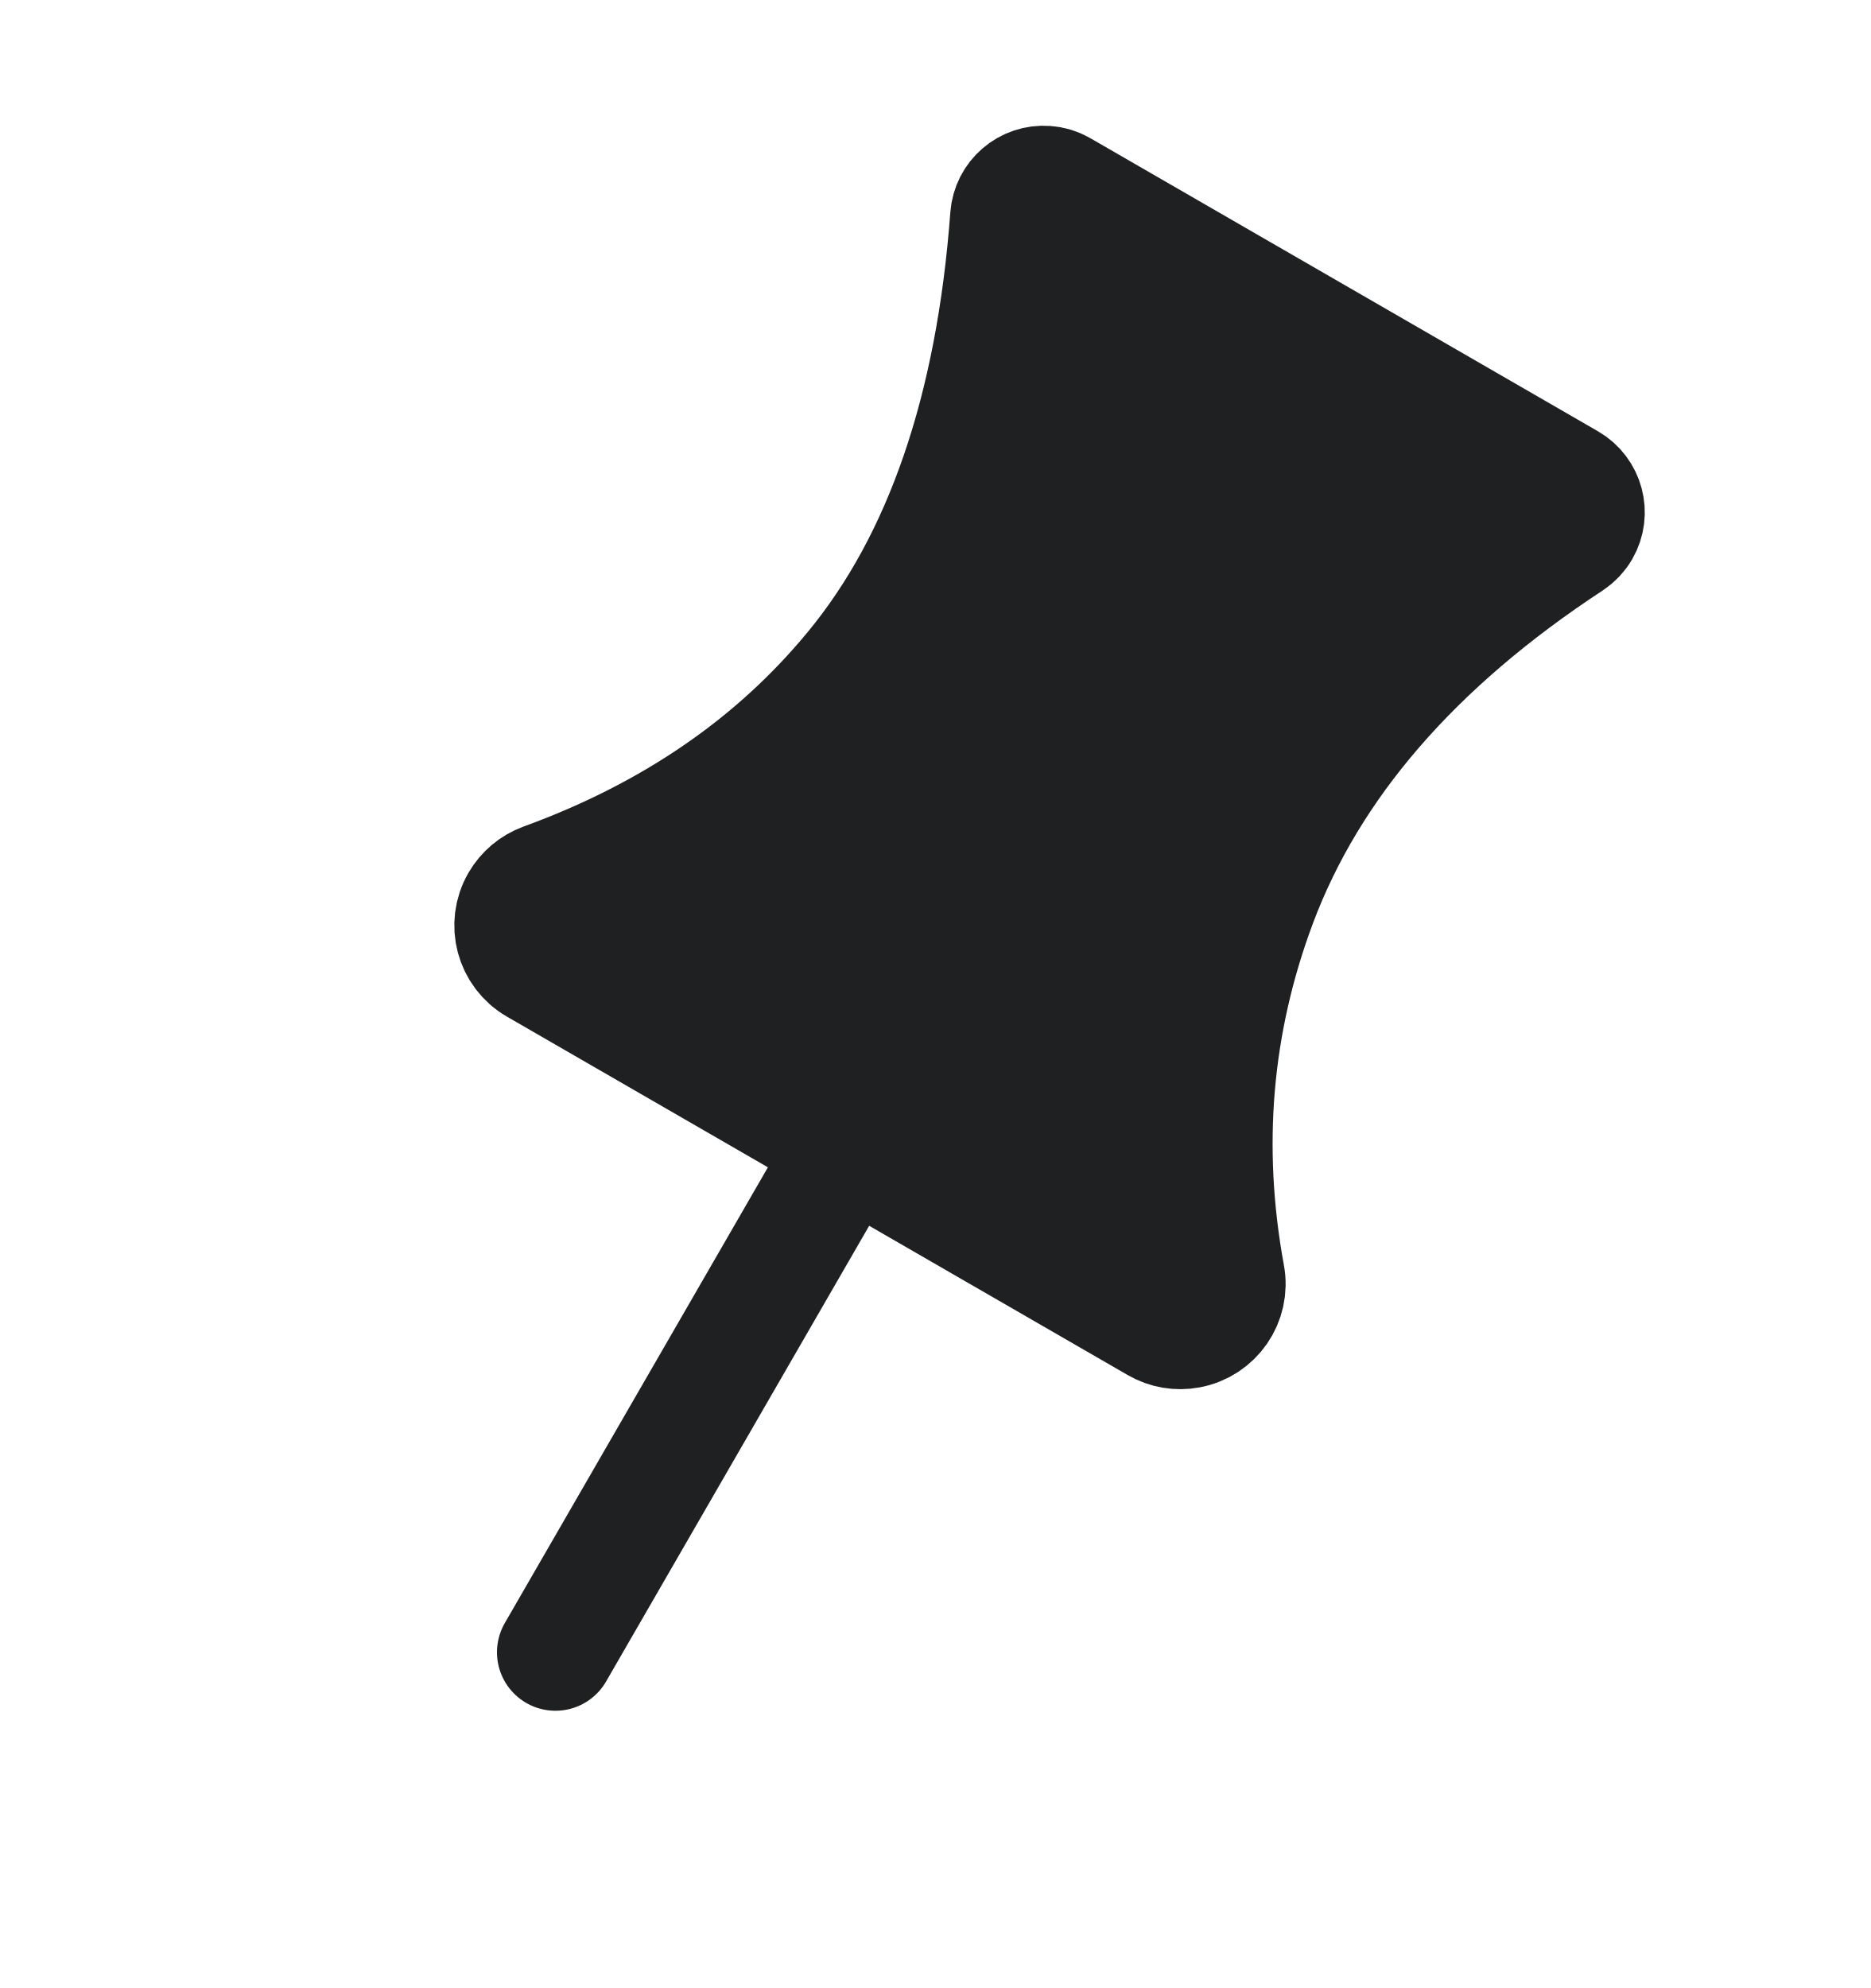
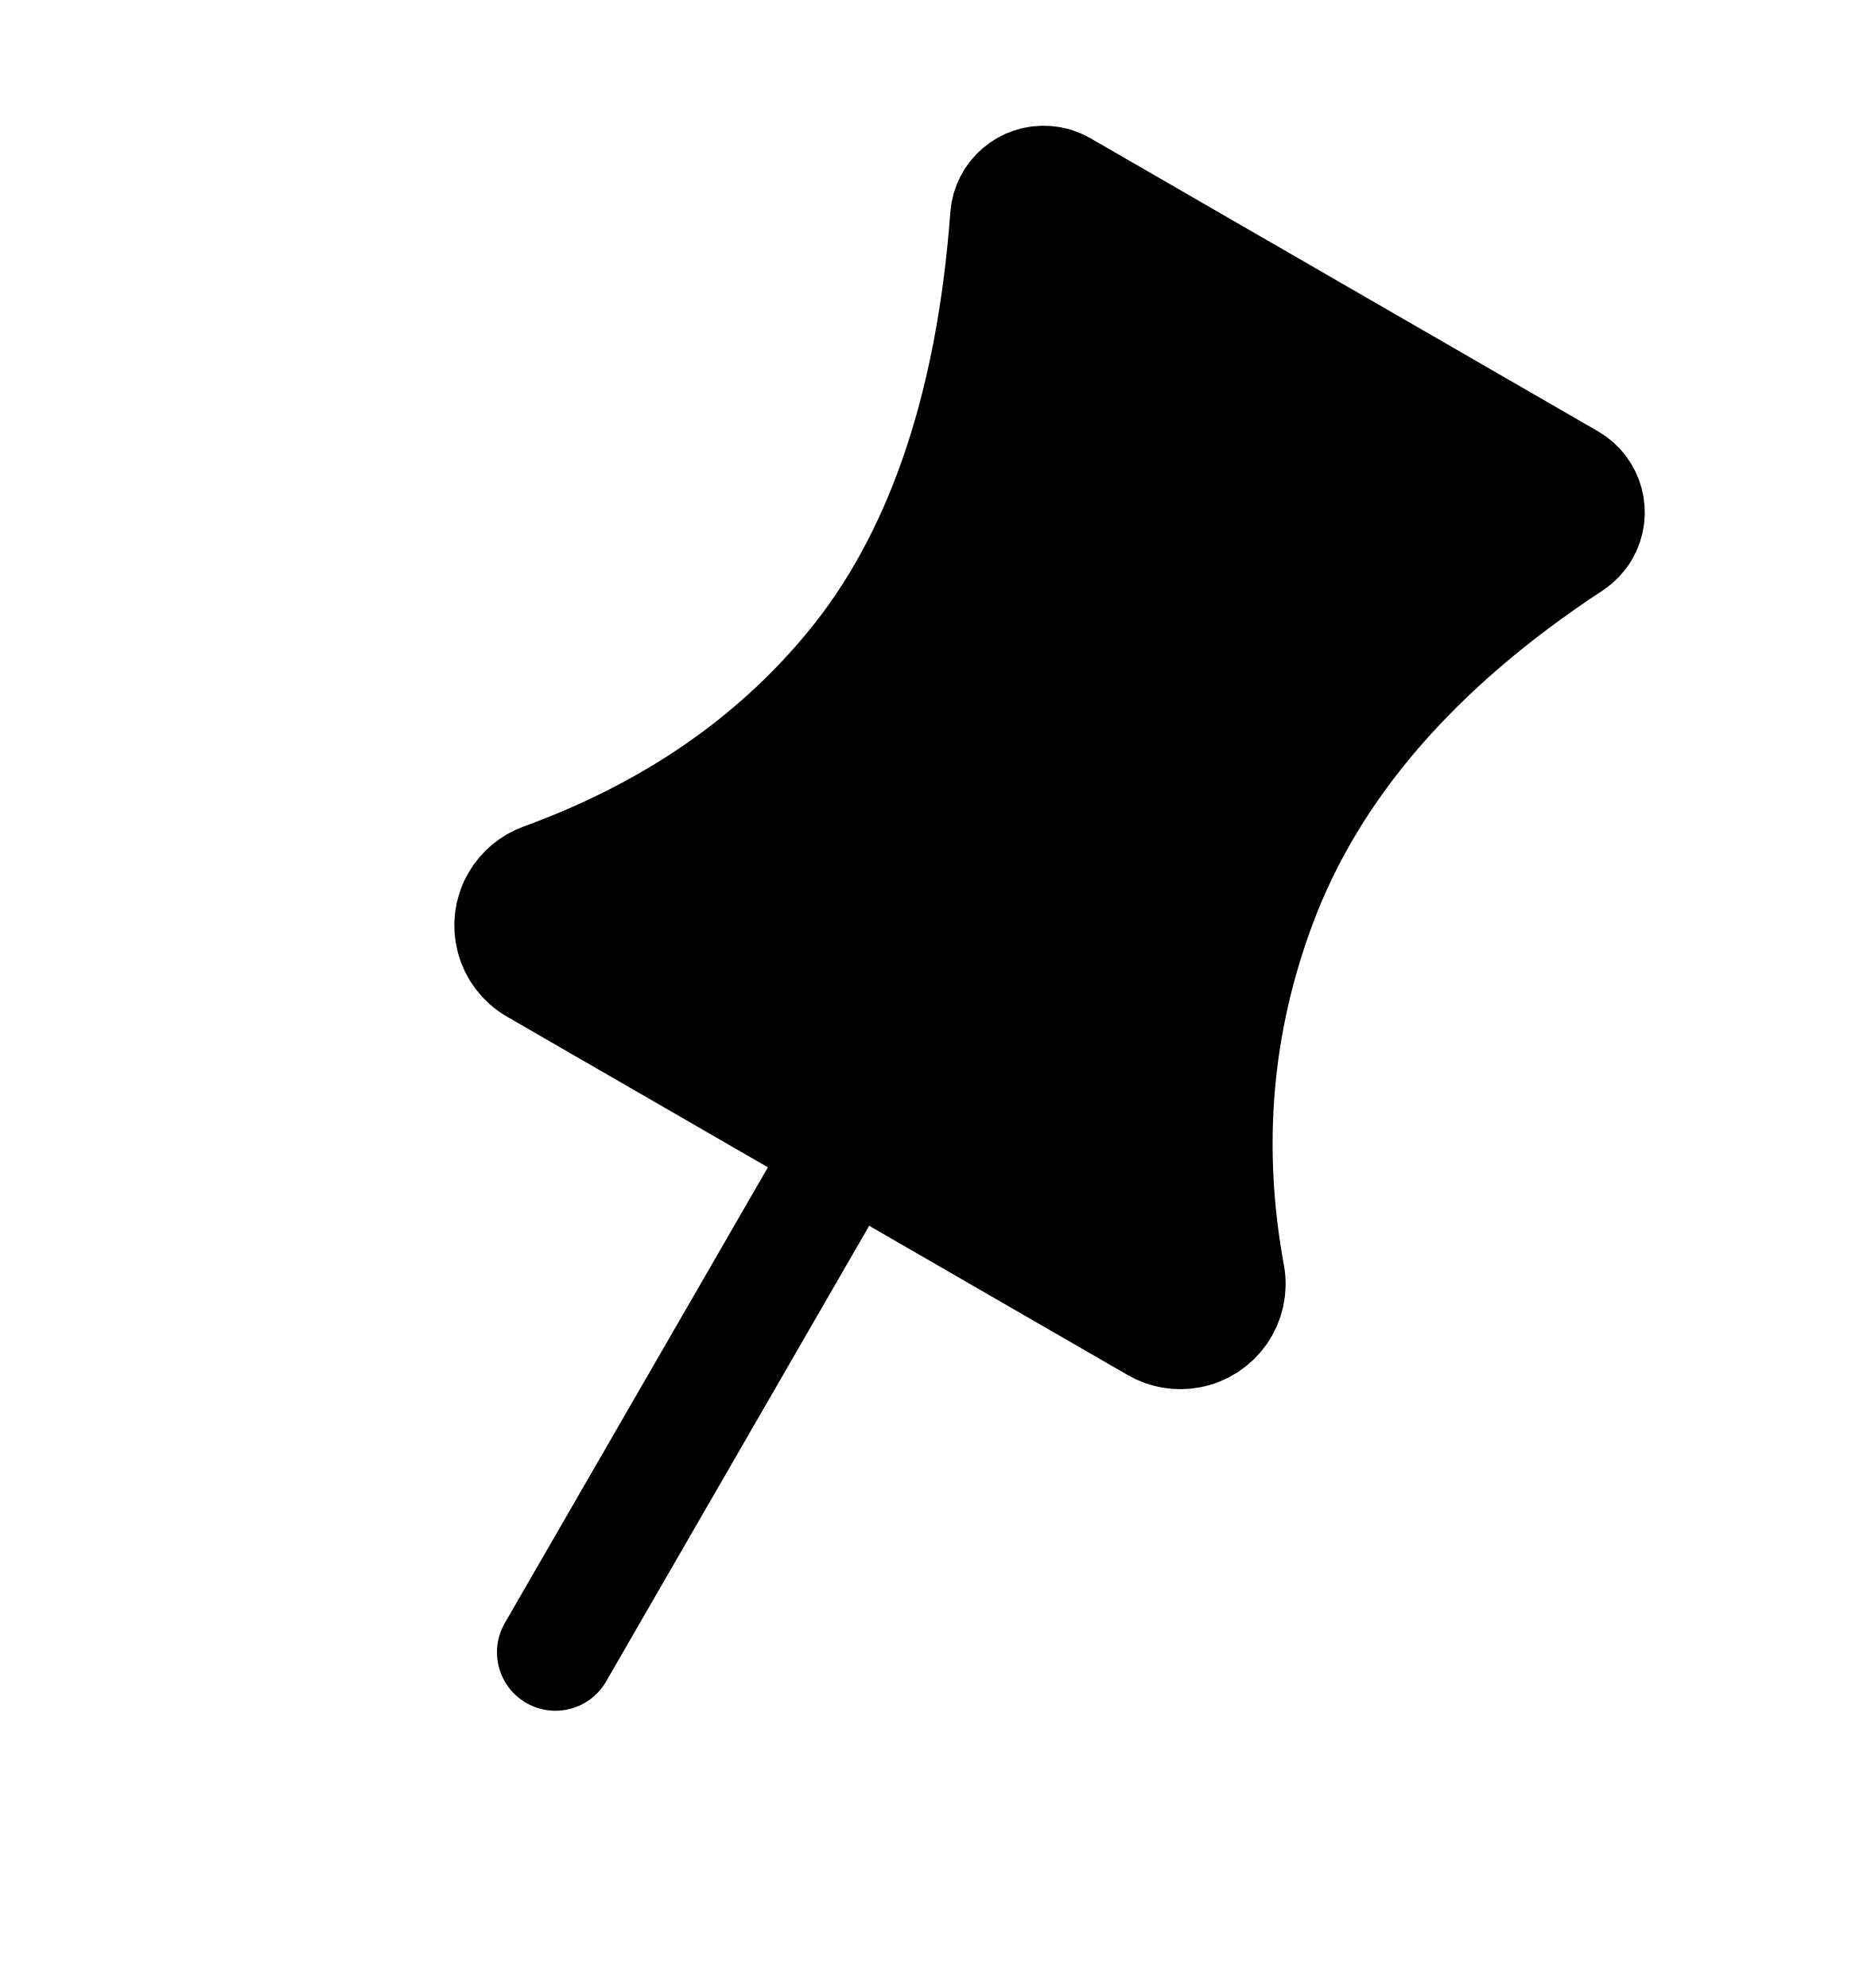
<svg xmlns="http://www.w3.org/2000/svg" width="16px" height="17px" viewBox="0 0 16 17" version="1.1">
  <g stroke="none" stroke-width="1" fill="none" fill-rule="evenodd">
-     <g transform="translate(8, 8.5) rotate(-330) translate(-8, -8.5) translate(4, 2)" stroke="#1F2021" fill="#1F2021">
+     <g transform="translate(8, 8.5) rotate(-330) translate(-8, -8.5) translate(4, 2)" stroke="currentColor" fill="currentColor">
      <path d="M6.769,0.435 C6.049,1.865 5.793,3.201 6,4.444 C6.18,5.524 6.633,6.489 7.358,7.341 C7.502,7.509 7.481,7.761 7.313,7.904 C7.241,7.966 7.149,8 7.054,8 L0.923,8 C0.702,8 0.523,7.821 0.523,7.6 C0.523,7.506 0.556,7.415 0.616,7.343 C1.366,6.449 1.827,5.483 2,4.444 C2.198,3.259 1.937,1.921 1.218,0.43 C1.146,0.281 1.209,0.102 1.358,0.03 C1.399,0.01 1.443,8.29112604e-18 1.488,0 L6.501,0 C6.666,3.58349532e-05 6.801,0.134 6.801,0.3 C6.801,0.347 6.79,0.393 6.769,0.435 Z" stroke-linejoin="round" />
      <line x1="4" y1="8" x2="4" y2="13" stroke-linecap="round" />
    </g>
  </g>
</svg>
